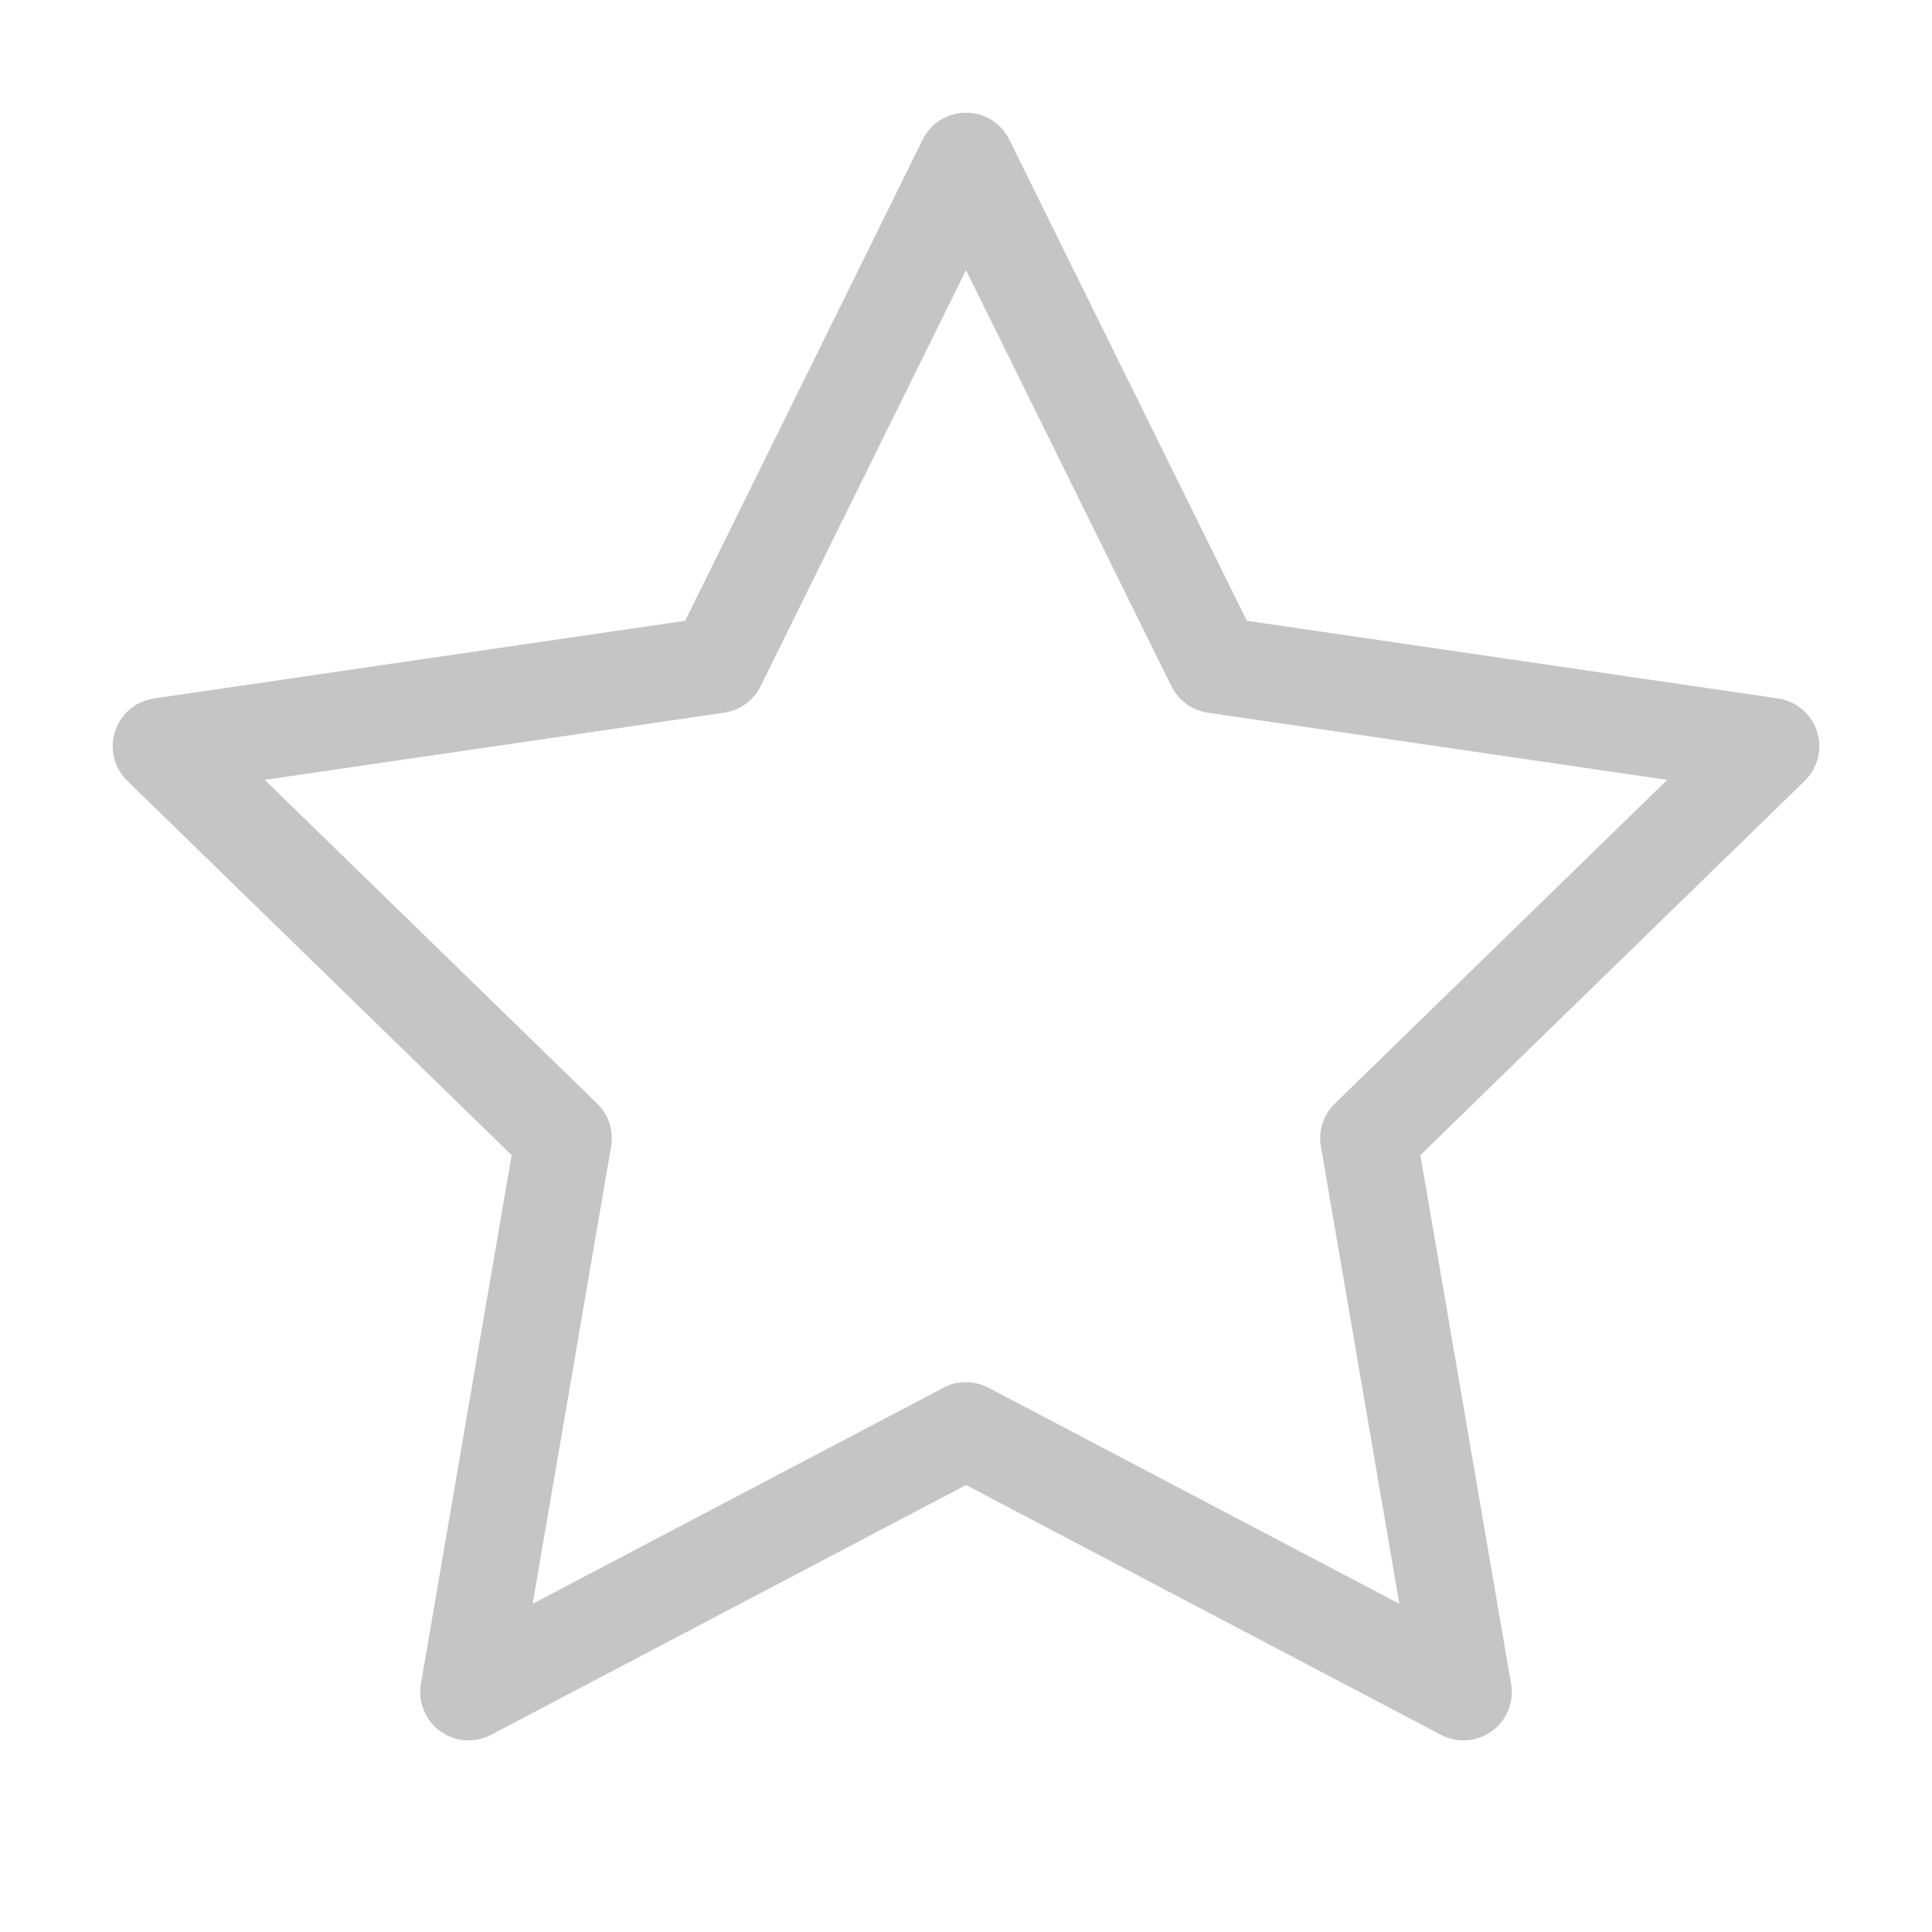
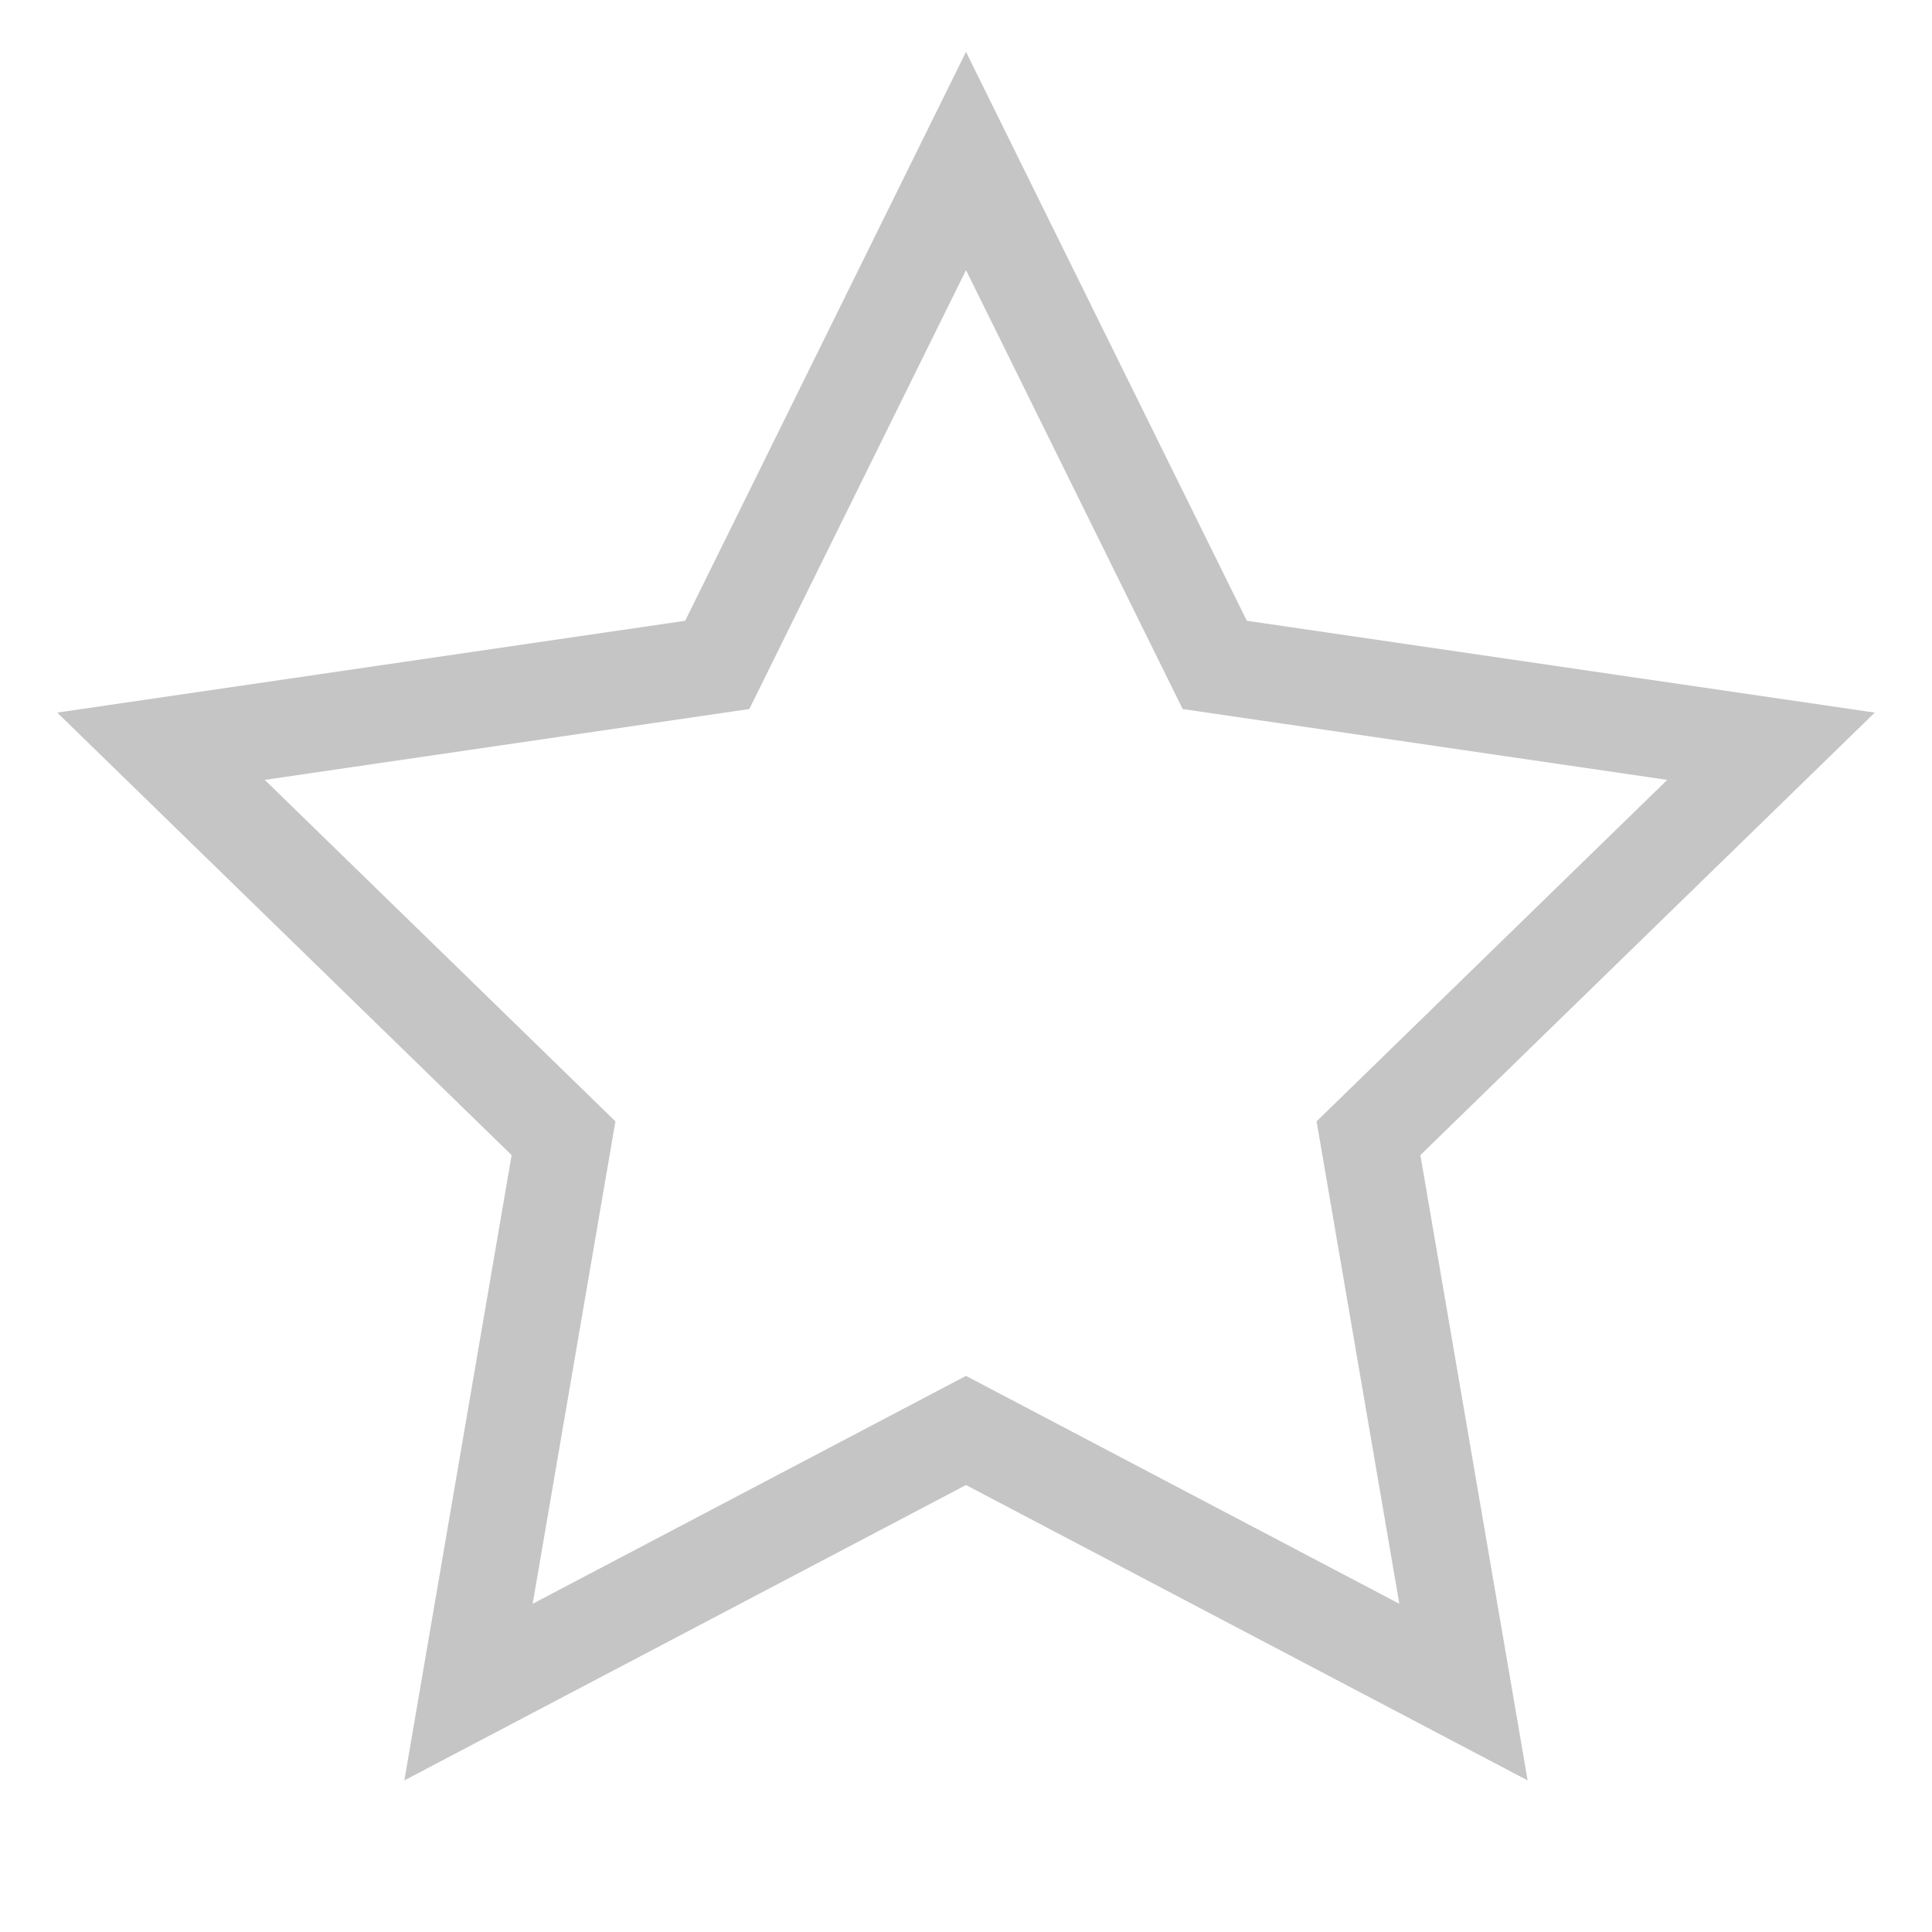
<svg xmlns="http://www.w3.org/2000/svg" width="40" height="40" viewBox="0 0 40 40" fill="none">
-   <path d="M20 3.333L25.15 13.766L36.667 15.45L28.333 23.566L30.3 35.033L20 29.616L9.7 35.033L11.667 23.566L3.333 15.45L14.85 13.766L20 3.333Z" stroke="#C5C5C5" stroke-width="2" stroke-linecap="round" stroke-linejoin="round" />
+   <path d="M20 3.333L25.15 13.766L36.667 15.45L28.333 23.566L30.3 35.033L20 29.616L9.7 35.033L11.667 23.566L3.333 15.45L14.85 13.766L20 3.333Z" stroke="#C5C5C5" stroke-width="2" stroke-linecap="round" strokeLinejoin="round" />
</svg>
